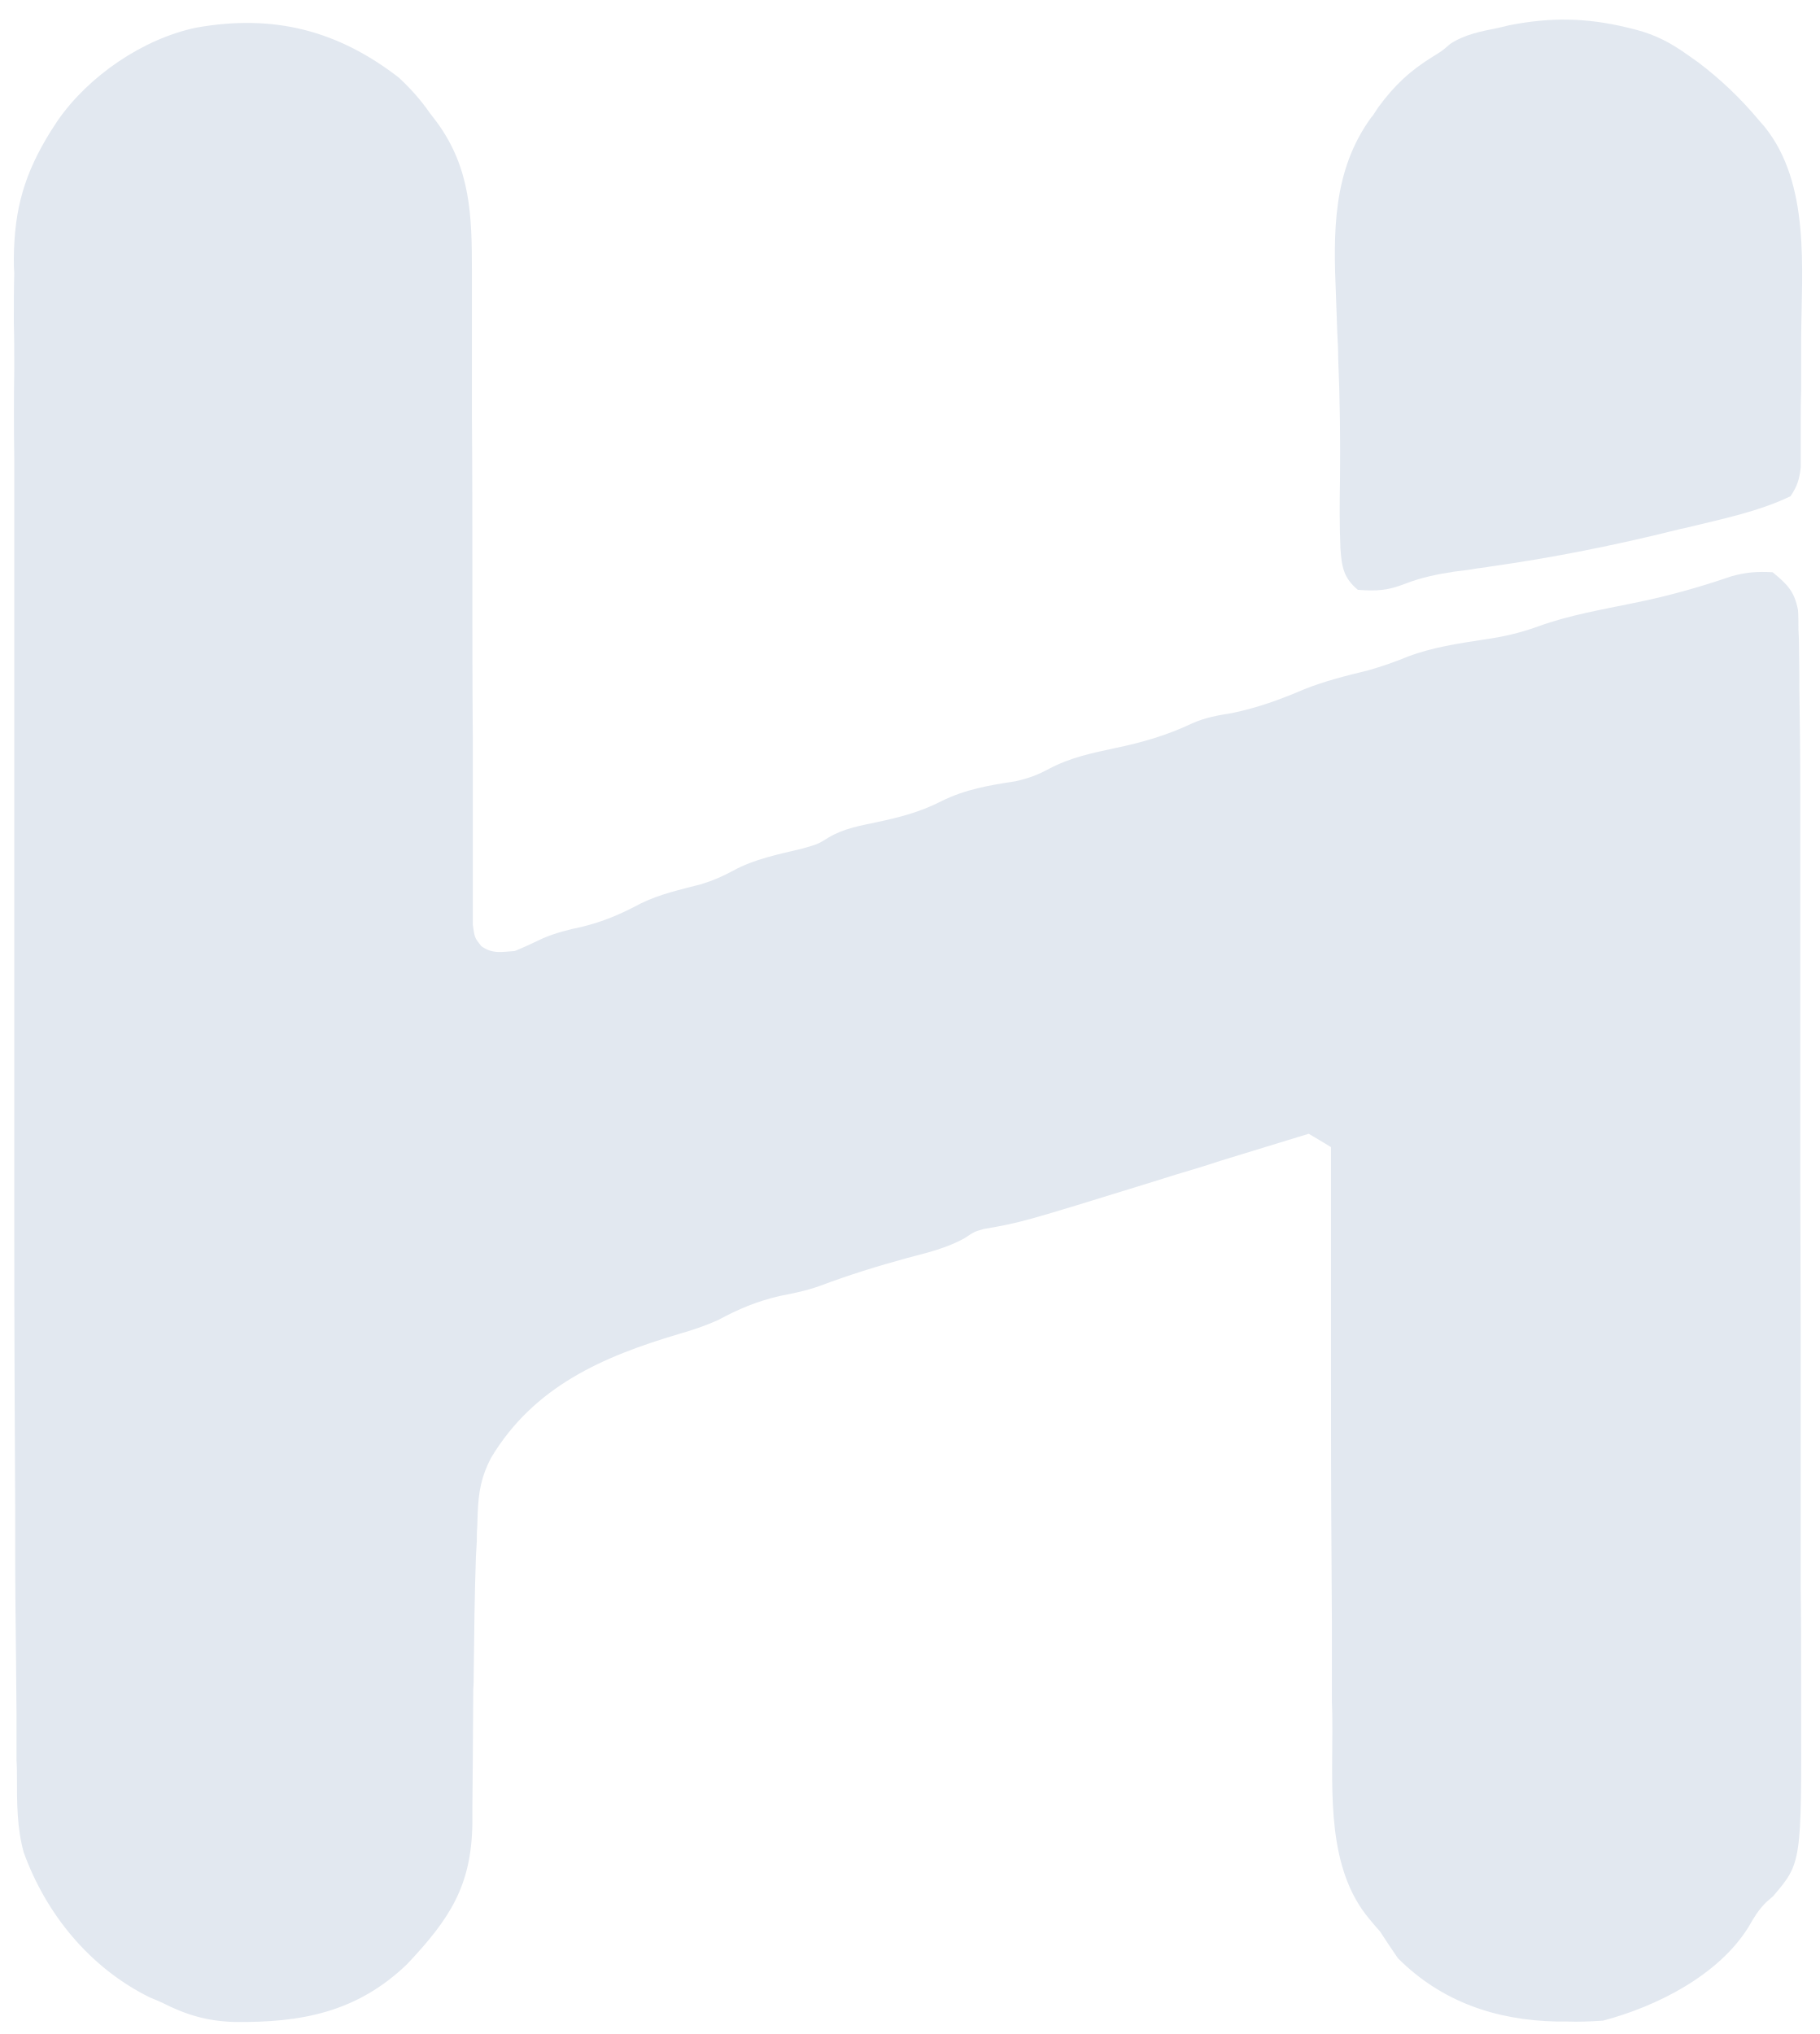
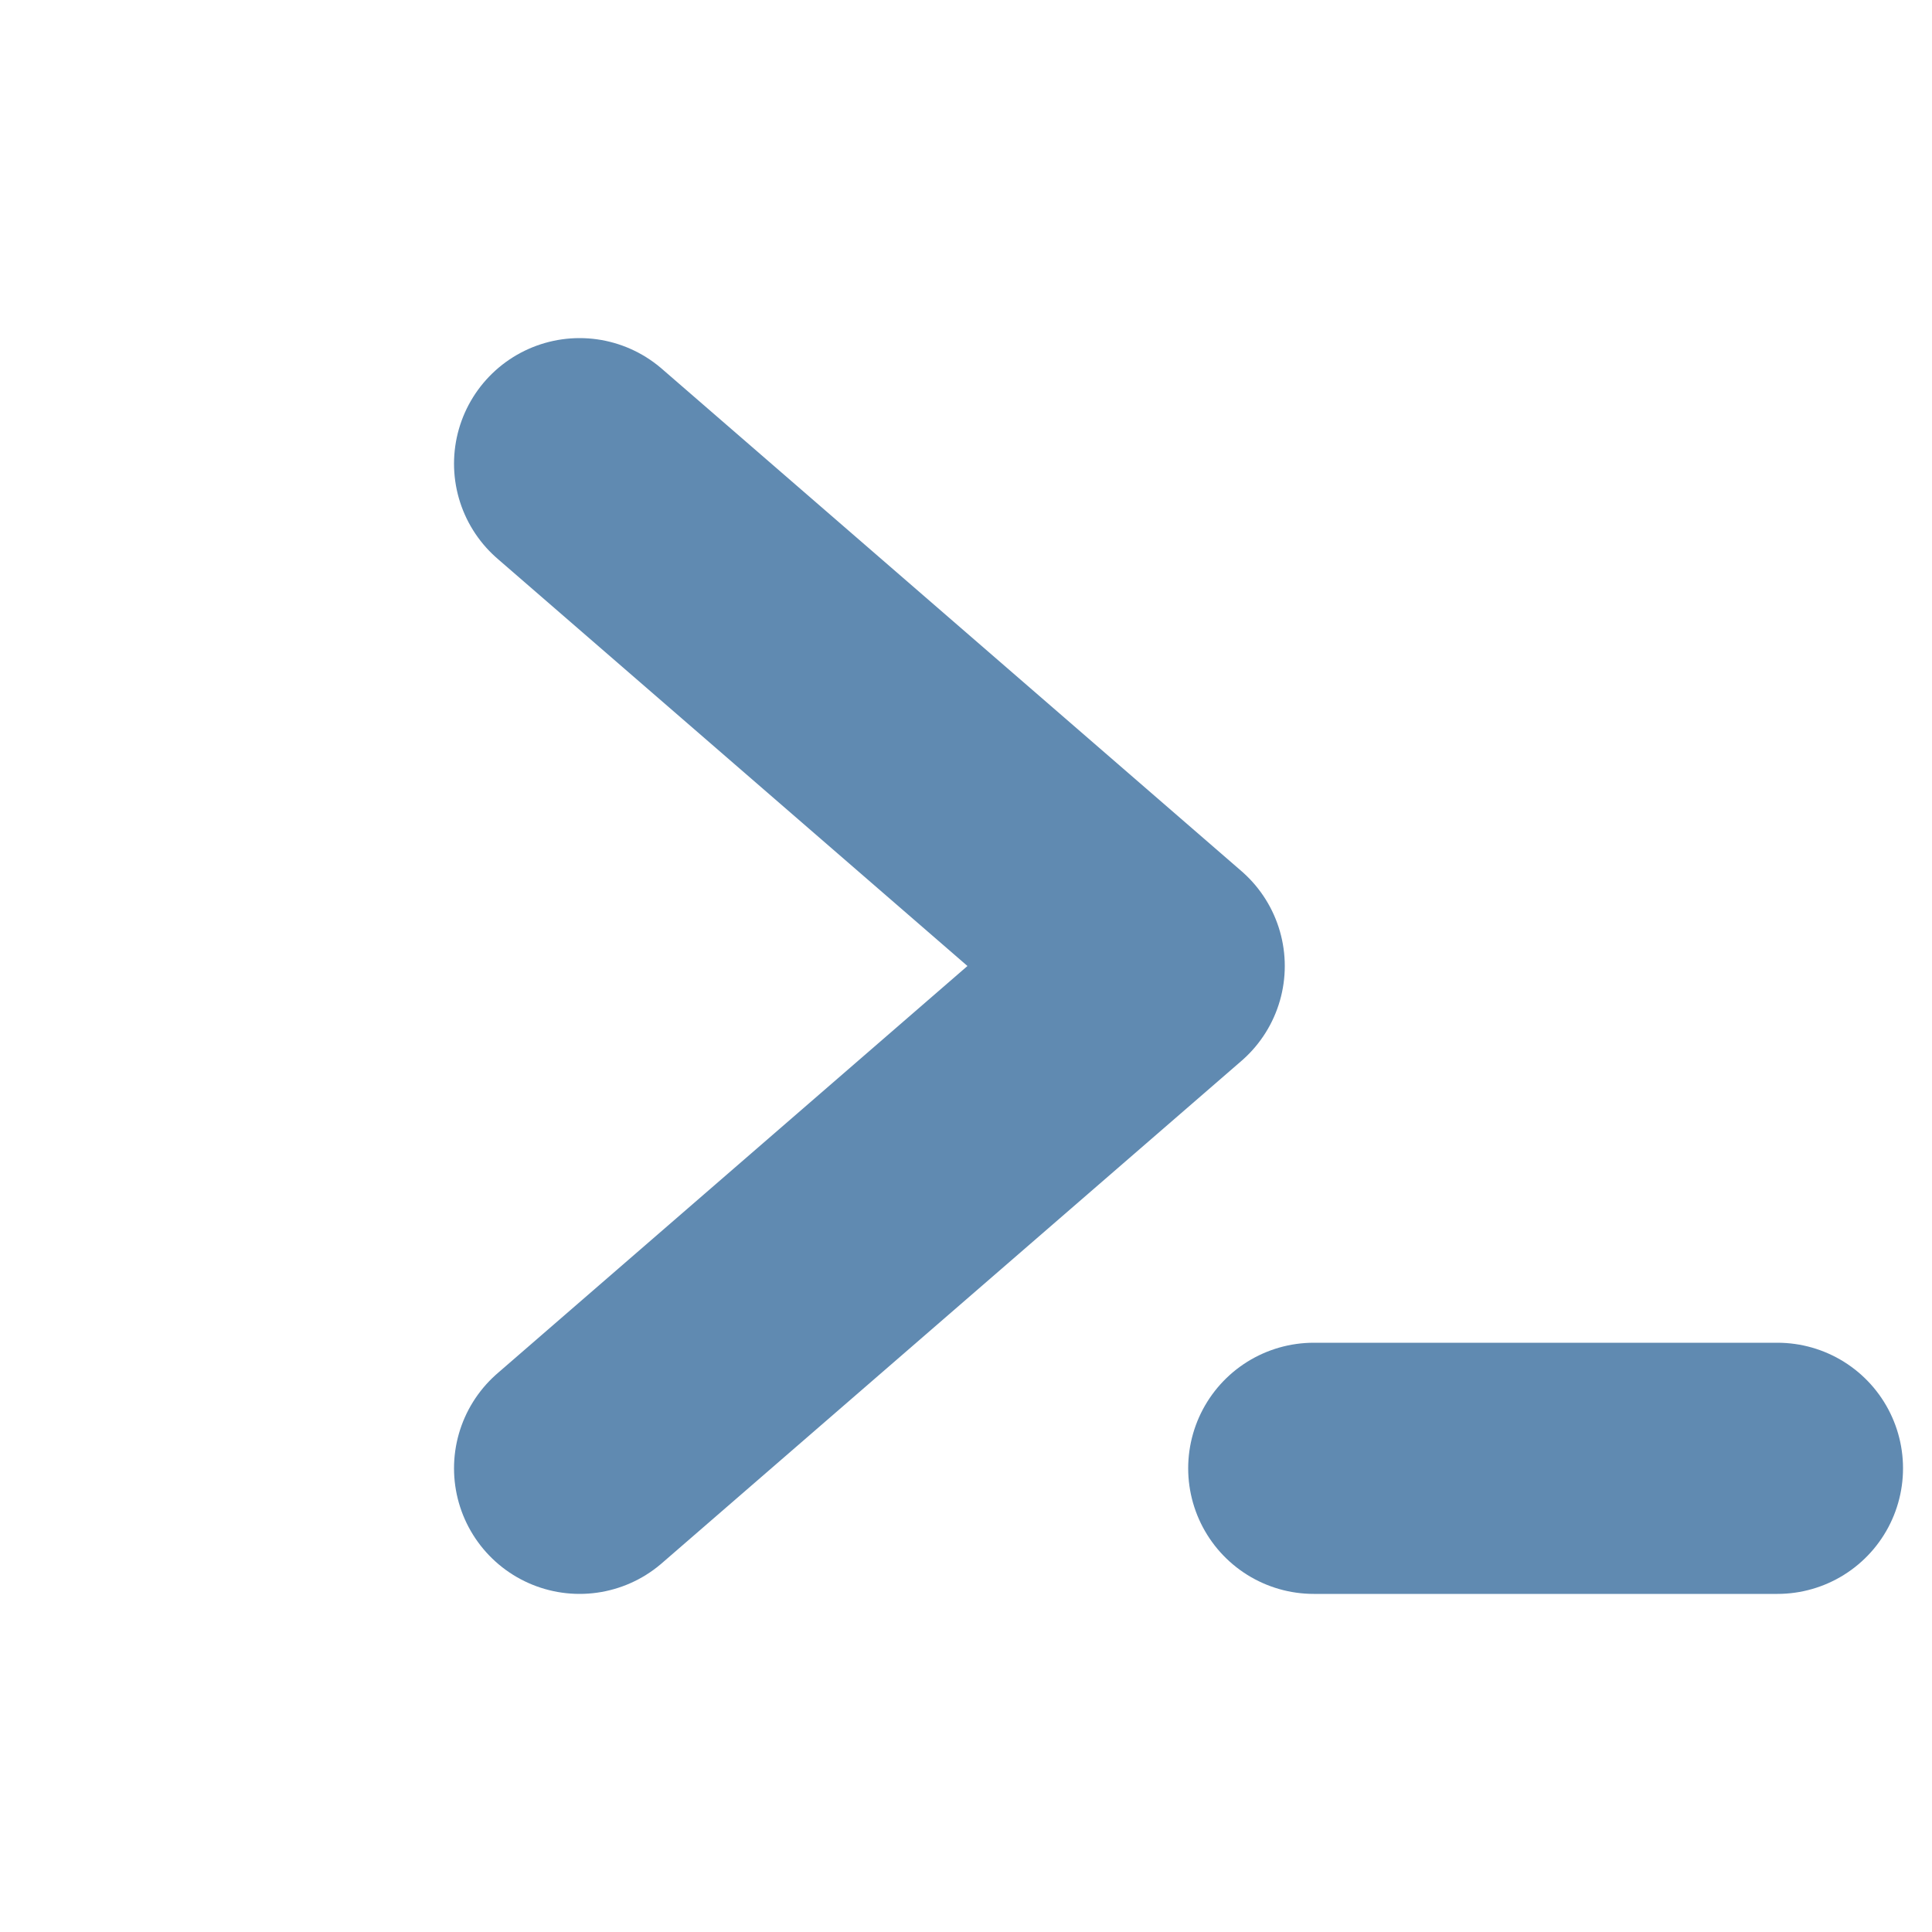
- <svg xmlns="http://www.w3.org/2000/svg" viewBox="0 0 51 57" role="img" aria-labelledby="humanfia-logo-dark-title" shape-rendering="geometricPrecision">
-   <g fill="#E2E8F0" transform="matrix(0.125 0 0 0.1248886 -16.95 -10.93976)">
-     <path d="M0 0 C2.7 2.5 4.9 5 7 8 C7.5 8.7 8.1 9.4 8.6 10.1 C16.1 20.4 16.4 31 16.4 43.3 C16.4 45 16.4 46.6 16.4 48.2 C16.4 51.7 16.4 55.2 16.4 58.7 C16.4 64.2 16.4 69.8 16.4 75.3 C16.5 88 16.5 100.7 16.5 113.4 C16.5 125.1 16.5 136.8 16.6 148.5 C16.6 154 16.6 159.5 16.6 165 C16.6 168.4 16.6 171.8 16.6 175.2 C16.6 176.8 16.6 178.3 16.6 179.9 C16.6 182.1 16.6 184.2 16.6 186.4 C16.6 187.6 16.6 188.8 16.6 190.1 C17 193 17 193 18.5 194.9 C21 196.7 23 196.2 26 196 C28.2 195.1 30.3 194.1 32.4 193.1 C35.3 191.9 38 191.2 40.9 190.6 C45.9 189.4 49.8 187.7 54.3 185.3 C58.6 183.2 63.2 182.2 67.8 181 C70.4 180.2 72.5 179.3 74.9 178 C79.8 175.3 85.2 174.3 90.5 173 C94 172 94 172 96.4 170.5 C99.8 168.5 103.3 167.9 107.1 167.1 C112.3 166 116.9 164.8 121.6 162.4 C127 159.7 132.4 158.8 138.3 157.9 C141.3 157.2 143.2 156.5 145.8 155.1 C150.5 152.6 155.3 151.6 160.4 150.5 C166.7 149.2 172.2 147.6 177.9 144.9 C180.8 143.6 183.7 143.1 186.8 142.6 C192.6 141.4 197.5 139.6 202.9 137.3 C207.6 135.4 212.5 134.2 217.4 133 C220.5 132.1 223.4 131.1 226.3 129.9 C231.9 127.8 237.5 127 243.3 126.1 C247.6 125.5 251.5 124.6 255.6 123.1 C262.5 120.6 269.7 119.4 276.9 117.9 C284.4 116.4 291.5 114.4 298.8 111.9 C302 111 304.6 110.8 308 111 C311.3 113.7 312.9 115.3 313.7 119.5 C313.8 120.9 313.8 122.3 313.8 123.8 C313.8 124.5 313.9 125.3 313.9 126.1 C313.9 128.7 314 131.4 314 134 C314 134.5 314 134.5 314 136.8 C314.1 144.2 314.2 151.6 314.2 159 C314.2 161.5 314.2 163.9 314.2 166.4 C314.2 173.1 314.2 179.7 314.2 186.4 C314.2 190.5 314.2 194.7 314.2 198.8 C314.2 210.4 314.2 222 314.2 233.6 C314.2 234.3 314.2 235 314.2 235.8 C314.2 236.5 314.2 237.3 314.2 238 C314.2 239.5 314.2 241 314.2 242.5 C314.2 243.3 314.2 244 314.2 244.8 C314.2 256.8 314.3 268.8 314.3 280.9 C314.3 293.3 314.3 305.7 314.3 318.1 C314.3 325 314.3 332 314.3 338.9 C314.4 345.4 314.4 352 314.4 358.5 C314.4 360.9 314.4 363.3 314.4 365.6 C314.5 400.6 314.5 400.6 308.1 408.1 C307.6 408.5 307.1 409 306.5 409.5 C304.8 411.2 303.8 412.9 302.6 415 C295.9 425.8 282.1 432.8 270 436 C267.2 436.2 264.5 436.3 261.8 436.2 C261 436.2 260.2 436.2 259.5 436.2 C246 435.9 233.8 431.8 224 422 C222.6 420 221.3 418 220 416 C219.2 415.1 218.4 414.2 217.6 413.2 C208.1 401.9 209.3 385 209.3 371.2 C209.3 369 209.3 366.8 209.2 364.5 C209.2 358.7 209.2 352.9 209.2 347.1 C209.2 341.3 209.1 335.6 209.1 329.8 C209 316.2 209 302.6 209 289 C209 288.4 209 288.4 209 285.4 C209 270.3 209 255.1 209 240 C207.4 239 205.7 238 204 237 C197.4 239 190.7 241.1 184.1 243.1 C180.8 244.2 177.5 245.2 174.1 246.2 C172.4 246.7 170.7 247.3 169 247.8 C139.6 256.9 139.6 256.9 131 258.4 C129 259 129 259 126.9 260.4 C122.8 262.7 118.4 263.7 113.9 264.9 C107.3 266.7 100.9 268.7 94.5 271.1 C91.5 272.2 88.5 272.8 85.4 273.4 C80.3 274.6 76.2 276.3 71.6 278.8 C68.7 280.1 66 281 62.9 281.9 C45.7 287 30.3 293.7 20.7 309.7 C18.5 313.9 17.9 317.3 17.7 322 C17.7 323 17.6 324 17.6 325.1 C17.5 326.2 17.5 327.2 17.5 328.4 C17.4 329.5 17.4 330.7 17.3 331.8 C17 340.5 16.9 349.2 16.8 357.9 C16.8 359.2 16.8 360.4 16.7 361.7 C16.7 366.8 16.6 371.9 16.6 377 C16.6 380.8 16.5 384.6 16.5 388.3 C16.5 389.5 16.5 390.6 16.5 391.8 C16.3 405.8 11.4 413.2 1.9 423.3 C-9.4 434.2 -22 436.5 -37 436.3 C-43 436.1 -47.7 434.7 -53 432 C-53.9 431.6 -54.8 431.2 -55.8 430.8 C-69.2 424.2 -79.1 412.1 -84.1 398.2 C-85.6 392.7 -85.6 387.2 -85.6 381.5 C-85.6 380.2 -85.6 378.9 -85.7 377.6 C-85.7 374.1 -85.7 370.5 -85.7 367 C-85.7 363.2 -85.8 359.4 -85.8 355.6 C-85.9 346.8 -86 338.1 -86 329.3 C-86 326.3 -86 323.3 -86 320.3 C-86.1 300.5 -86.2 280.7 -86.2 260.8 C-86.2 256.1 -86.2 251.3 -86.2 246.5 C-86.2 230.6 -86.2 214.8 -86.2 198.9 C-86.2 198 -86.2 197.2 -86.2 196.3 C-86.2 195.5 -86.2 194.6 -86.2 193.8 C-86.2 180 -86.2 166.2 -86.2 152.4 C-86.2 138.1 -86.2 123.8 -86.2 109.4 C-86.2 101.5 -86.2 93.5 -86.2 85.5 C-86.3 78.8 -86.3 72 -86.2 65.3 C-86.2 61.8 -86.2 58.4 -86.3 55 C-86.3 51.3 -86.3 47.5 -86.2 43.8 C-86.3 42.7 -86.3 41.7 -86.3 40.6 C-86.2 29.4 -83.9 21.5 -78 12 C-77.5 11.2 -77 10.5 -76.5 9.7 C-69.6 -0.3 -57.4 -8.7 -45.4 -11.2 C-28.1 -14.3 -13.7 -10.6 0 0 Z " transform="translate(225,105)" />
-     <path d="M0 0 C0.7 0.2 1.3 0.3 2 0.5 C6.6 1.7 9.9 3.5 13.7 6.2 C14.5 6.8 15.3 7.3 16.1 7.9 C21.1 11.7 25.5 15.9 29.6 20.8 C30 21.3 30.5 21.8 30.9 22.3 C41.2 35.1 39.2 54.3 39.1 69.6 C39.1 73.5 39.1 77.5 39.1 81.4 C39 83.9 39 86.4 39 89 C39 90.1 39 91.3 39 92.5 C39 93.6 39 94.7 39 95.8 C39 96.3 39 96.3 39 98.7 C38.7 101.4 38.2 103 36.7 105.2 C29.4 108.7 21.3 110.3 13.6 112.2 C12.9 112.4 12.1 112.5 11.4 112.7 C-2.6 116.2 -16.6 119 -30.8 121 C-31.3 121.1 -31.3 121.1 -33.6 121.4 C-35.2 121.7 -36.9 121.9 -38.6 122.1 C-42.5 122.7 -46 123.4 -49.6 124.8 C-53.7 126.4 -56.1 126.5 -60.3 126.2 C-63.5 123.5 -63.9 121.1 -64.2 116.9 C-64.4 111.9 -64.4 106.9 -64.3 101.9 C-64.2 92.7 -64.3 83.5 -64.7 74.3 C-64.7 72.4 -64.8 70.5 -64.9 68.6 C-65 65.8 -65.1 63 -65.2 60.2 C-65.8 46 -66 32.2 -57.3 20.2 C-57 19.9 -57 19.9 -55.7 17.9 C-52.1 13 -48.6 9.7 -43.4 6.5 C-41.3 5.2 -41.3 5.2 -39.6 3.7 C-36.2 1.5 -32.7 0.9 -28.8 0.1 C-27.9 -0.1 -27.1 -0.3 -26.3 -0.5 C-17 -2.3 -9.2 -2.2 0 0 Z " transform="translate(500.3125,93.75)" />
-   </g>
+ <svg xmlns="http://www.w3.org/2000/svg" viewBox="0 0 100 100" width="100" height="100" role="img" aria-label="humanize">
+   <path d="M 30 24 L 60 50 L 30 76" fill="none" stroke="#608ab1" stroke-width="13" stroke-linecap="round" stroke-linejoin="round" />
+   <path d="M 92 76 L 68 76" fill="none" stroke="#608ab1" stroke-width="13" stroke-linecap="round" />
</svg>
